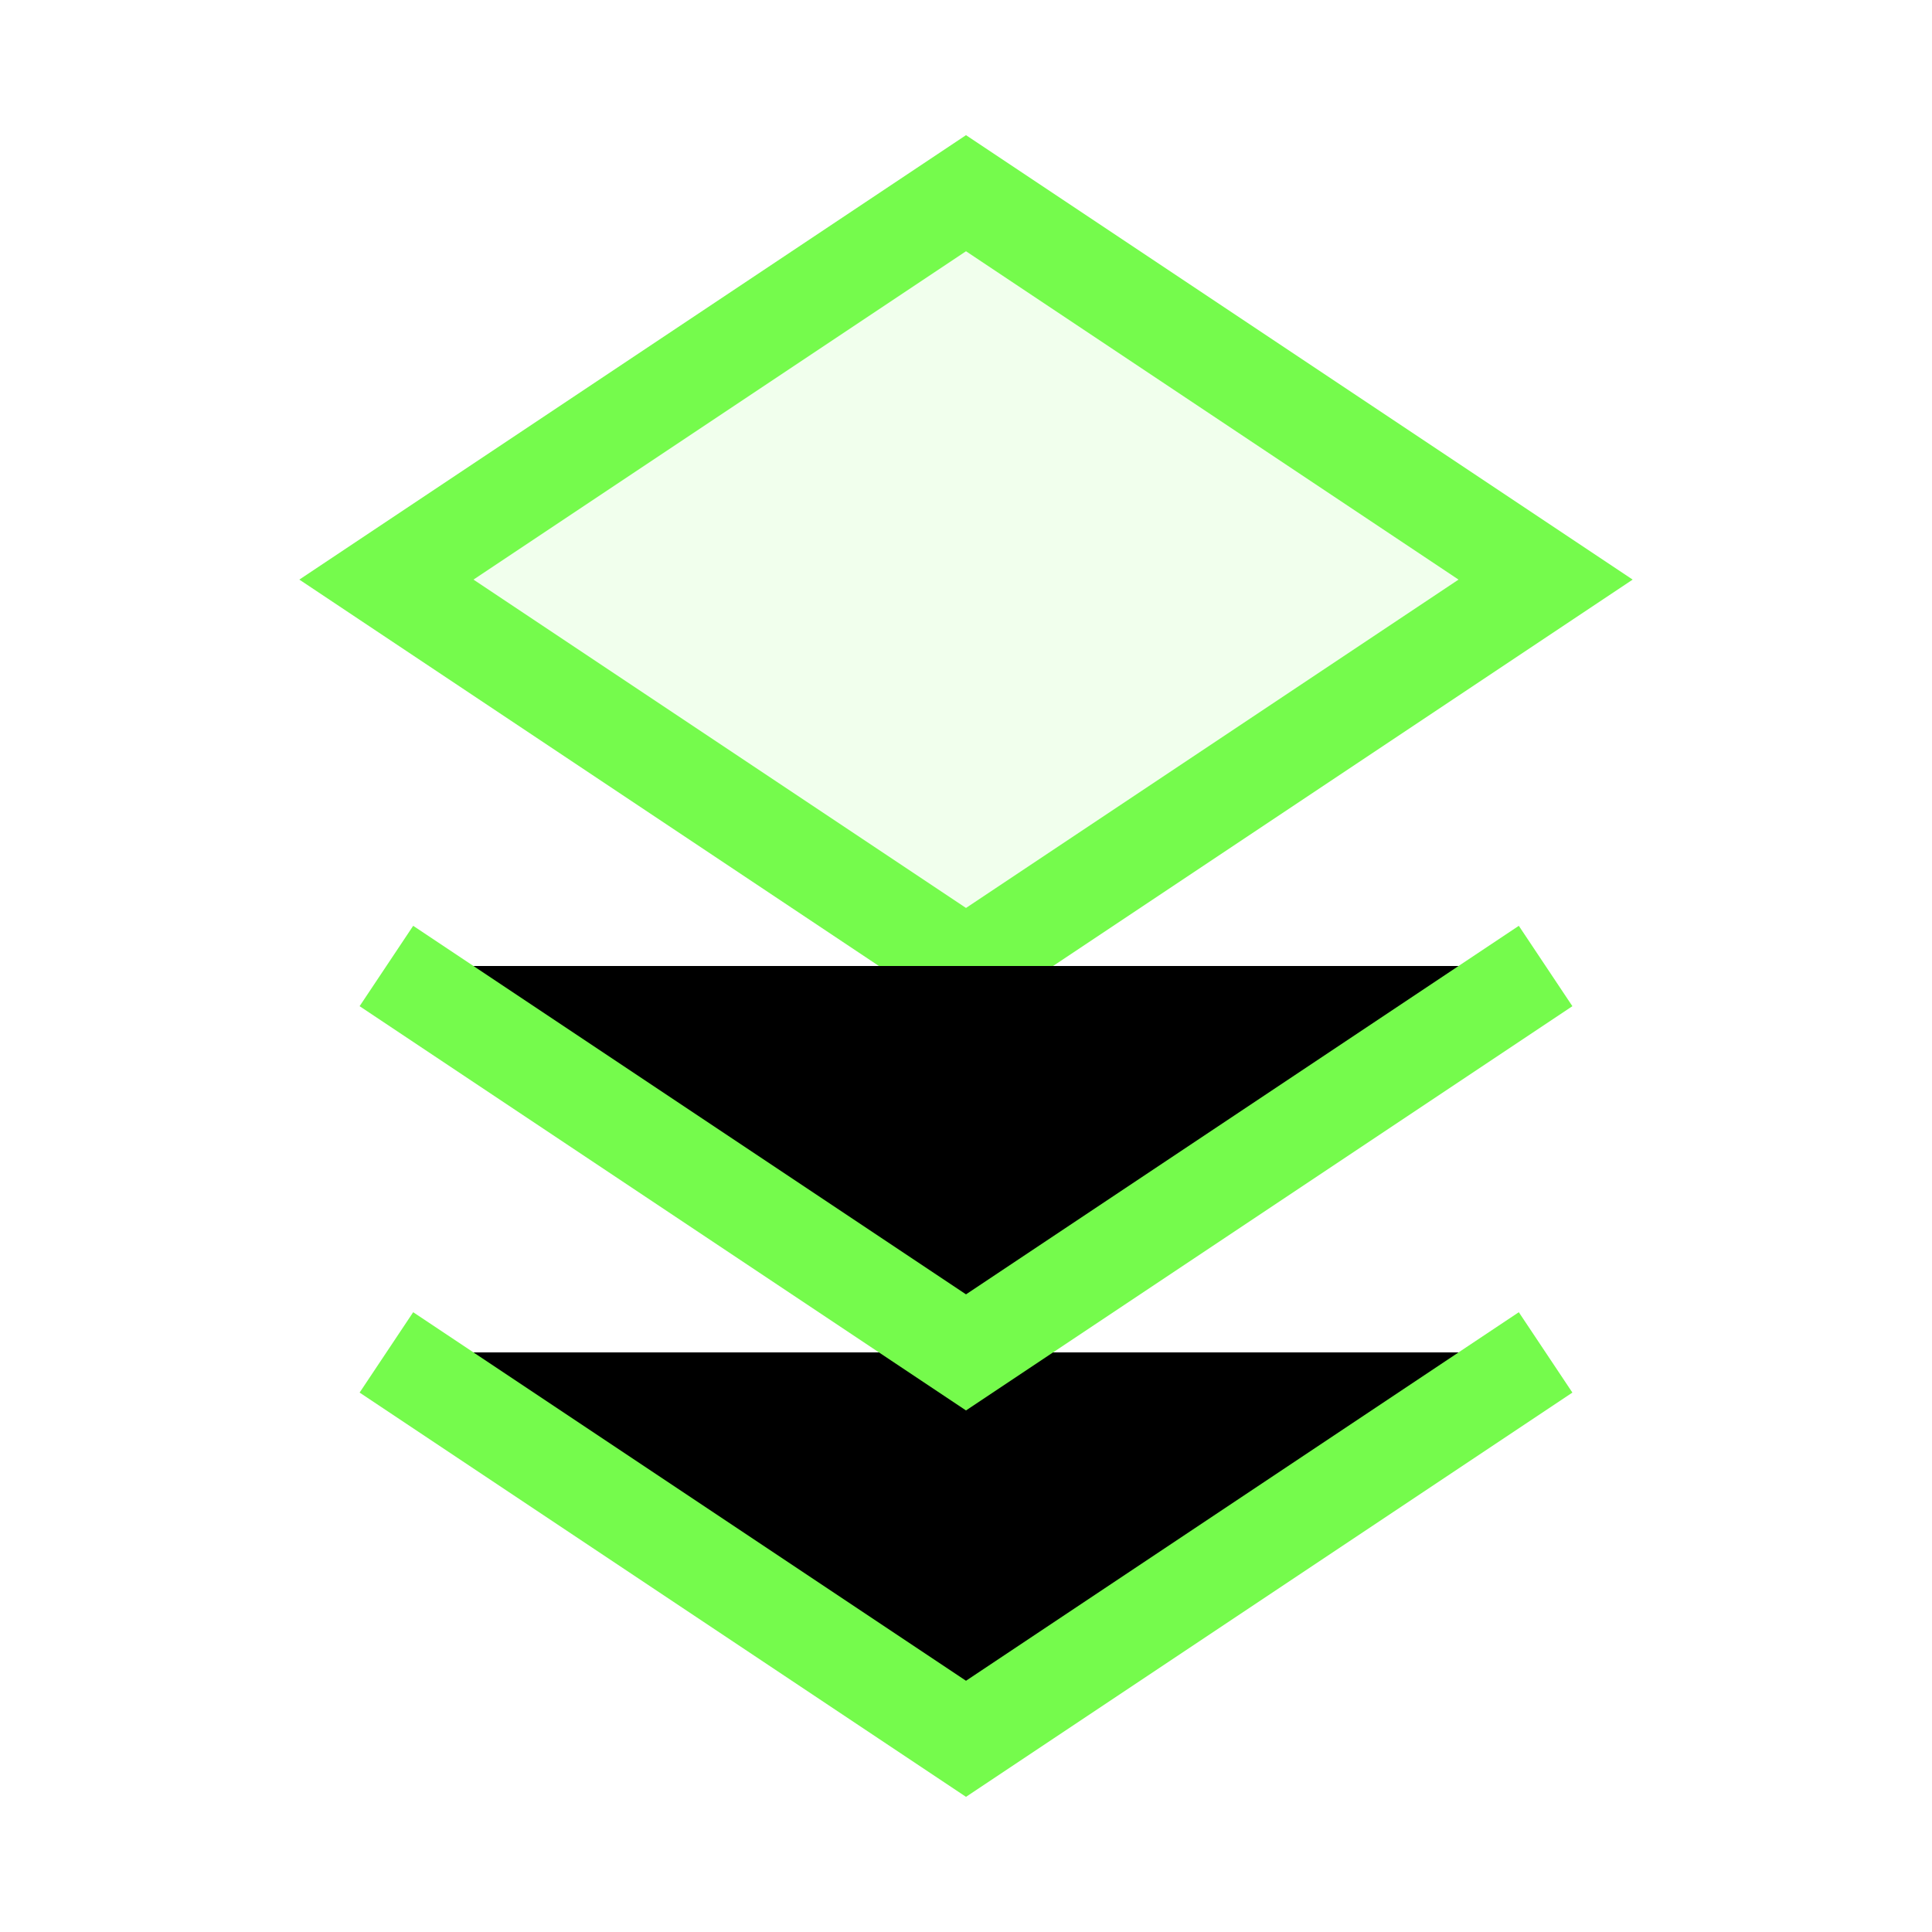
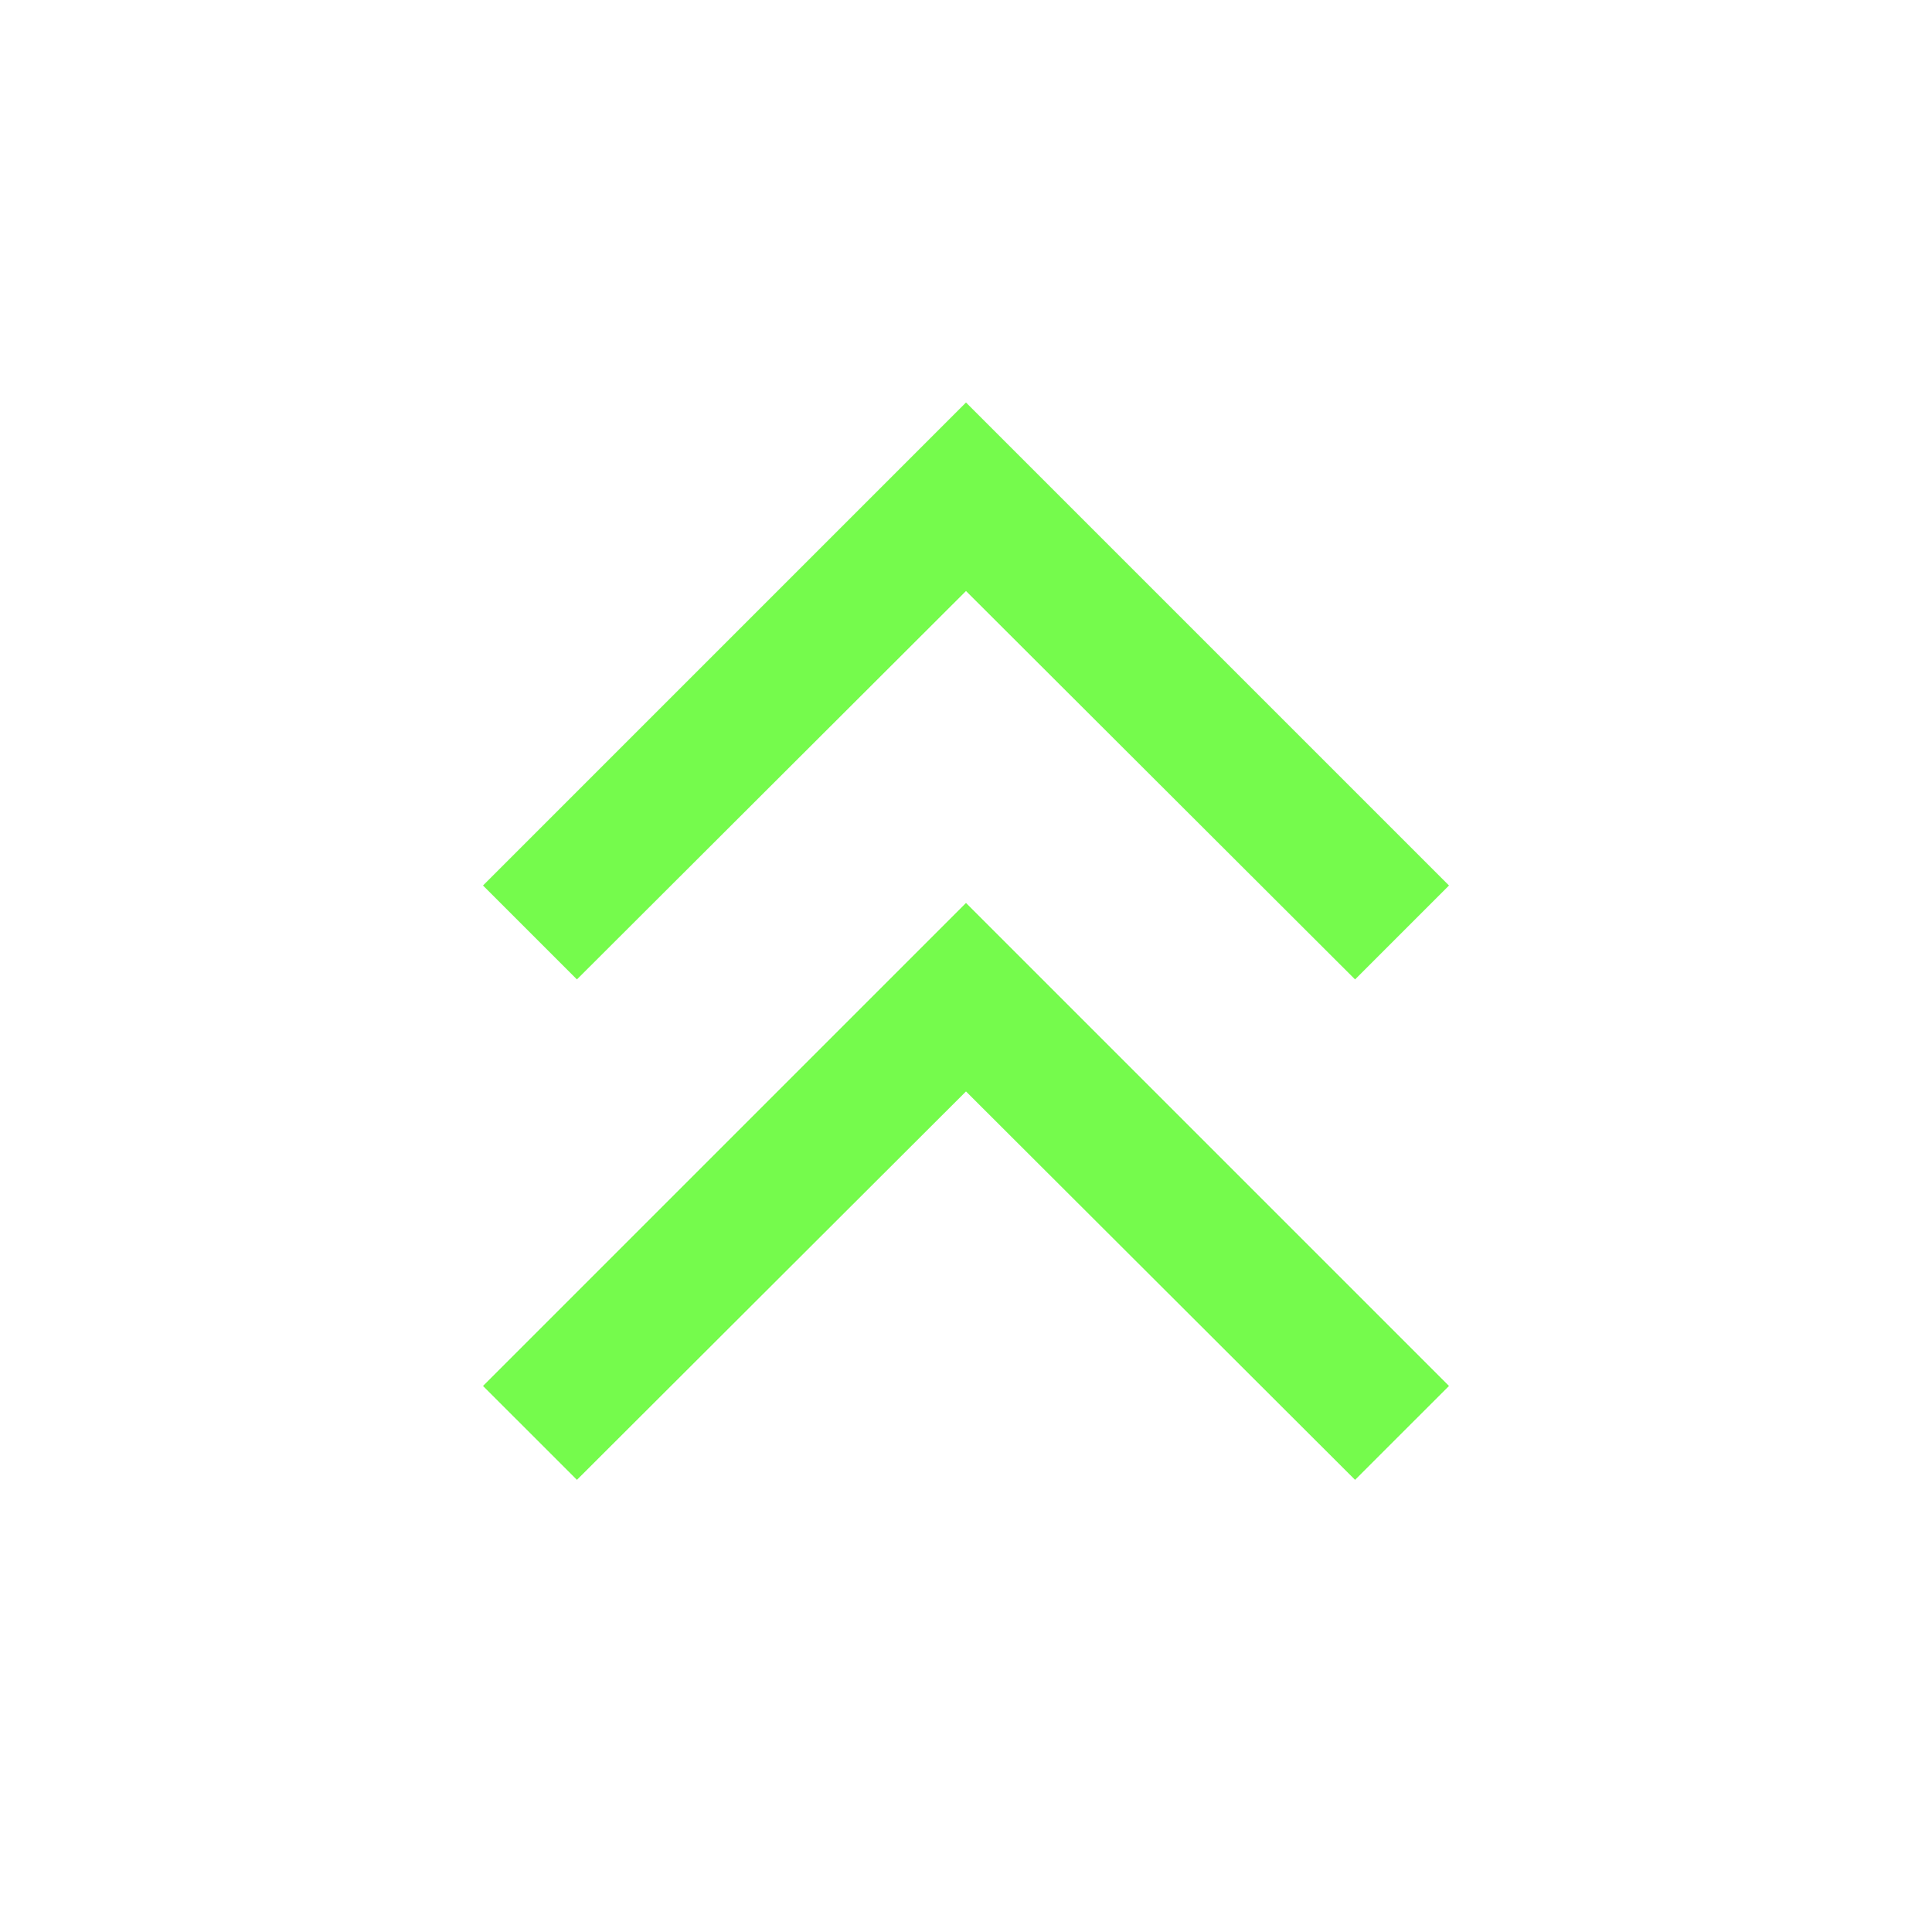
- <svg xmlns="http://www.w3.org/2000/svg" viewBox="0 0 40 40" fill="currentColor">
-   <path d="M20 4L8 12L20 20L32 12L20 4Z" stroke="#75FB4C" stroke-width="2" fill="rgba(117, 251, 76, 0.1)" />
-   <path d="M8 28L20 36L32 28" stroke="#75FB4C" stroke-width="2" />
-   <path d="M8 20L20 28L32 20" stroke="#75FB4C" stroke-width="2" />
+ <svg xmlns="http://www.w3.org/2000/svg" height="40px" viewBox="0 -960 960 960" width="40px" fill="#75FB4C">
+   <path d="M286.67-224.67 240-271.33l240-240 240 240-46.67 46.66-193.33-193-193.33 193Zm0-248.66L240-520l240-240 240 240-46.67 46.67-193.33-193-193.33 193Z" />
</svg>
